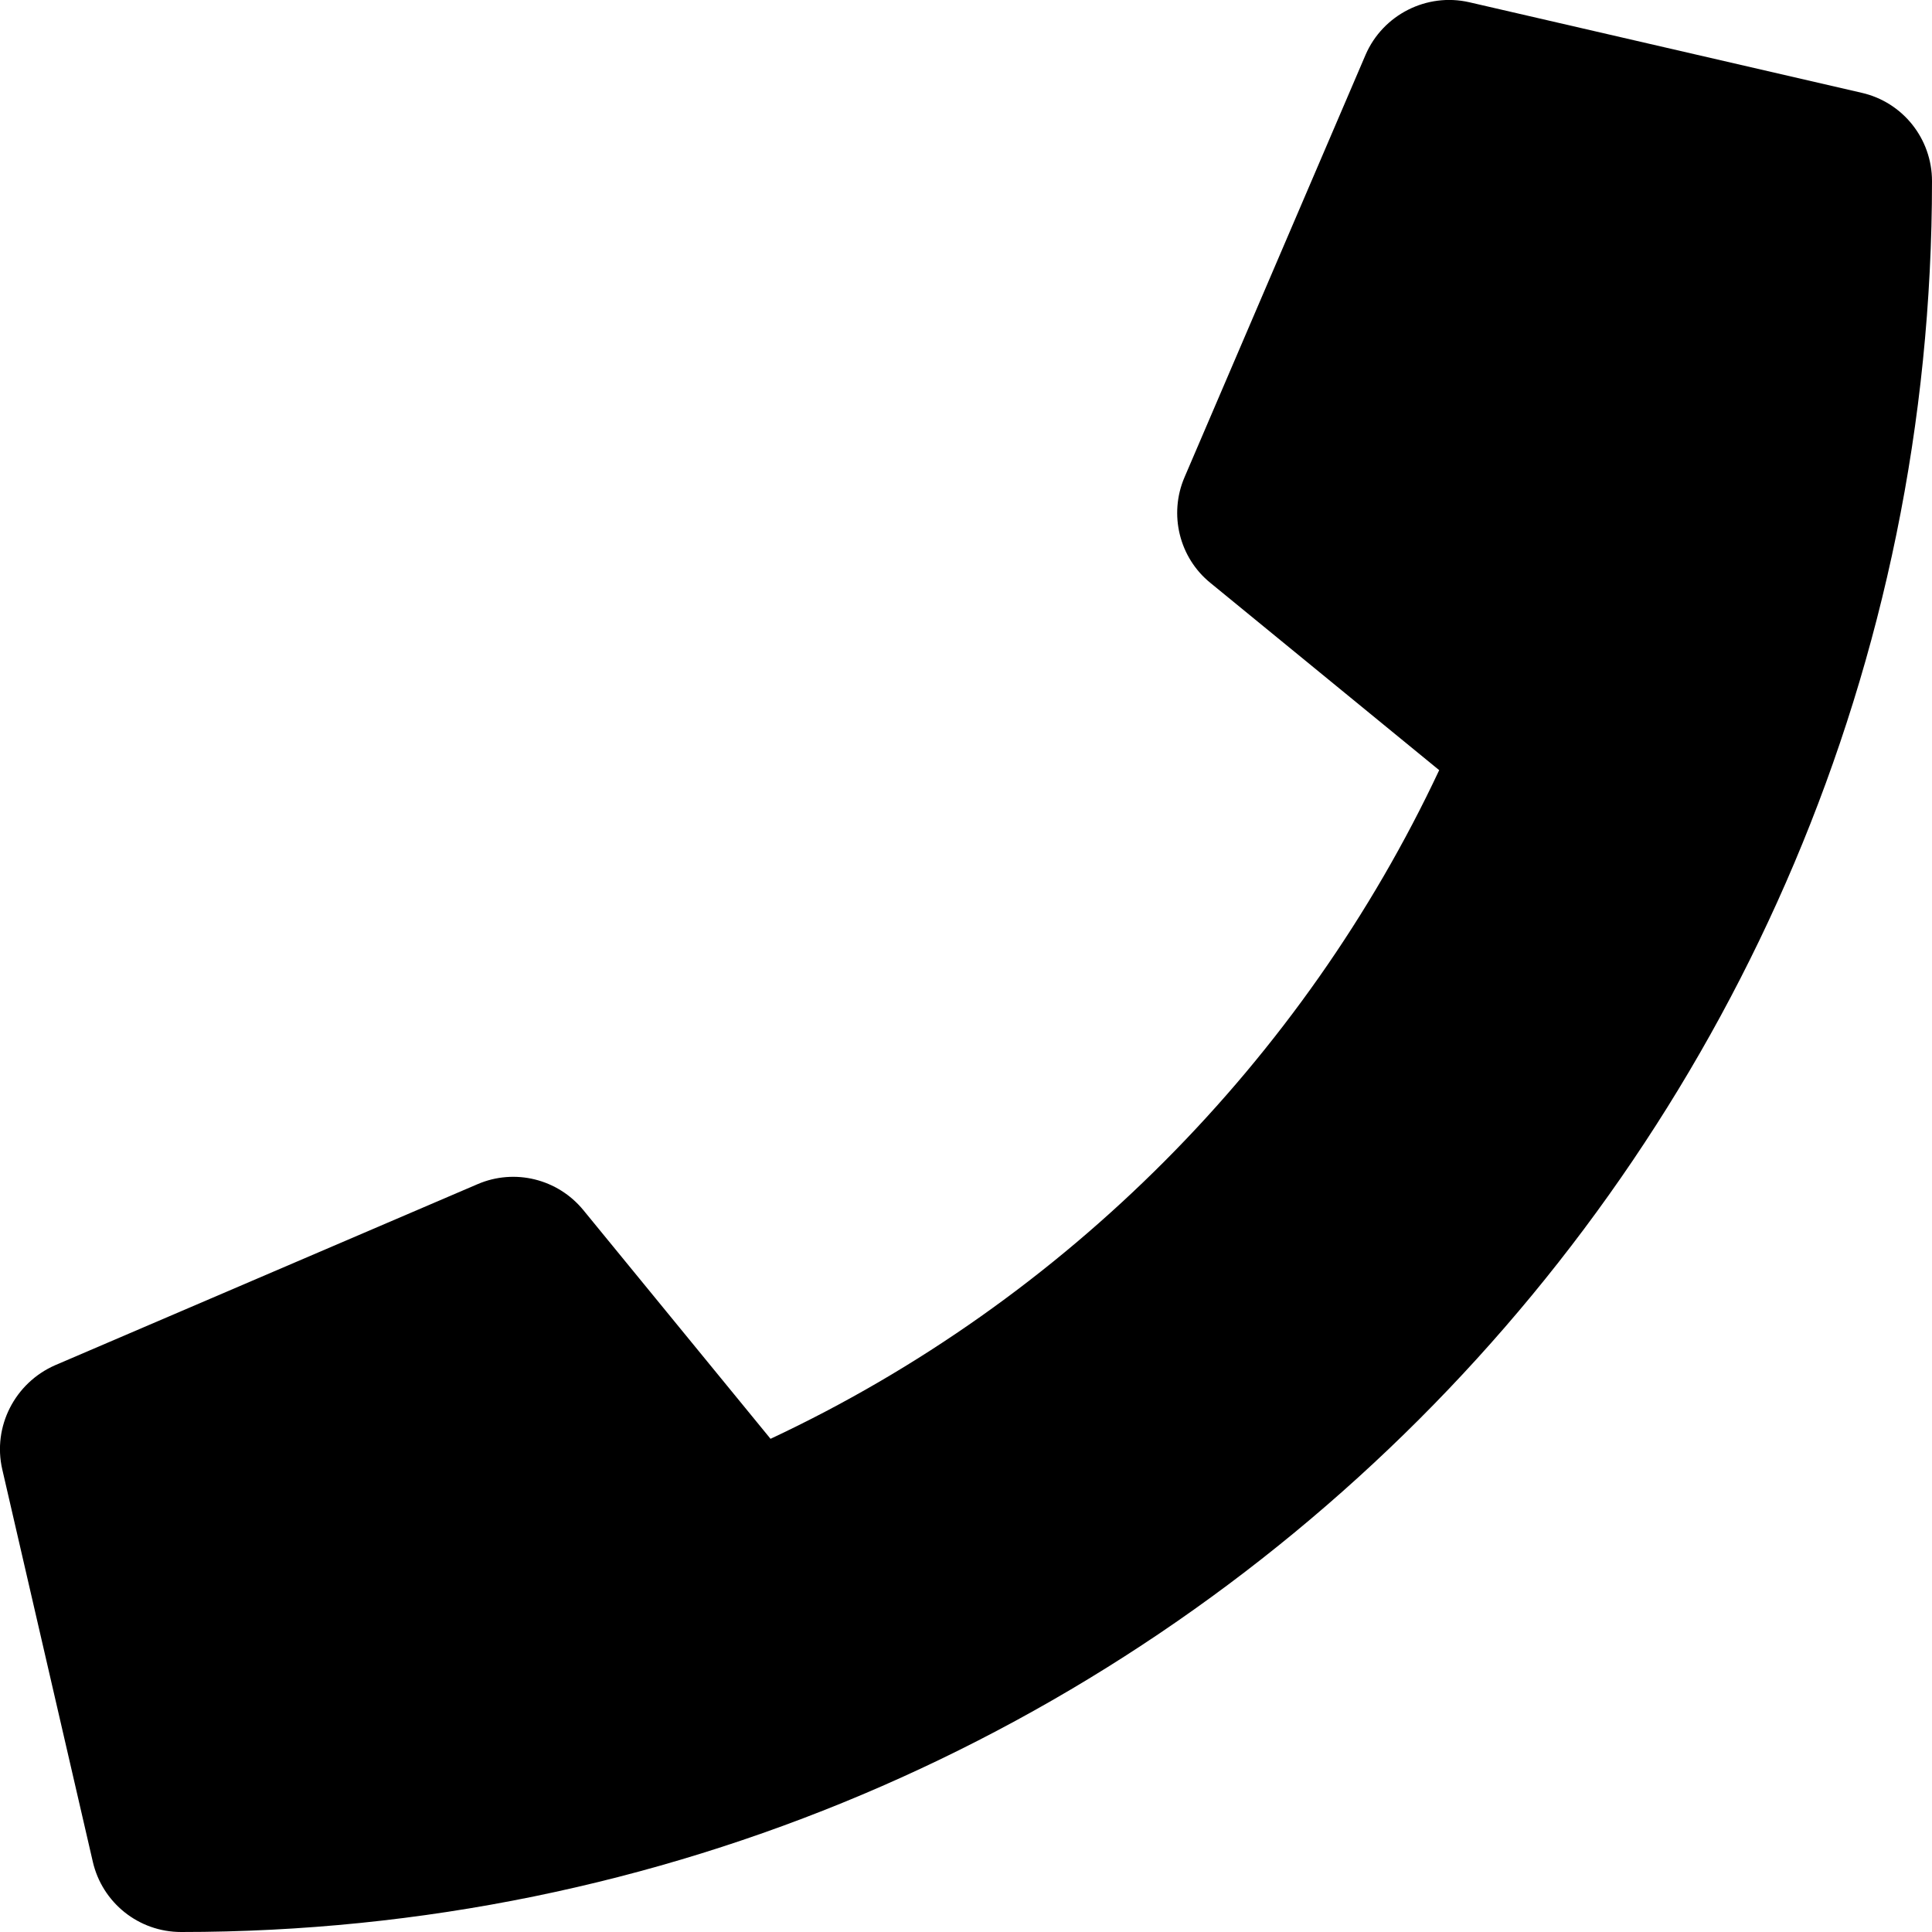
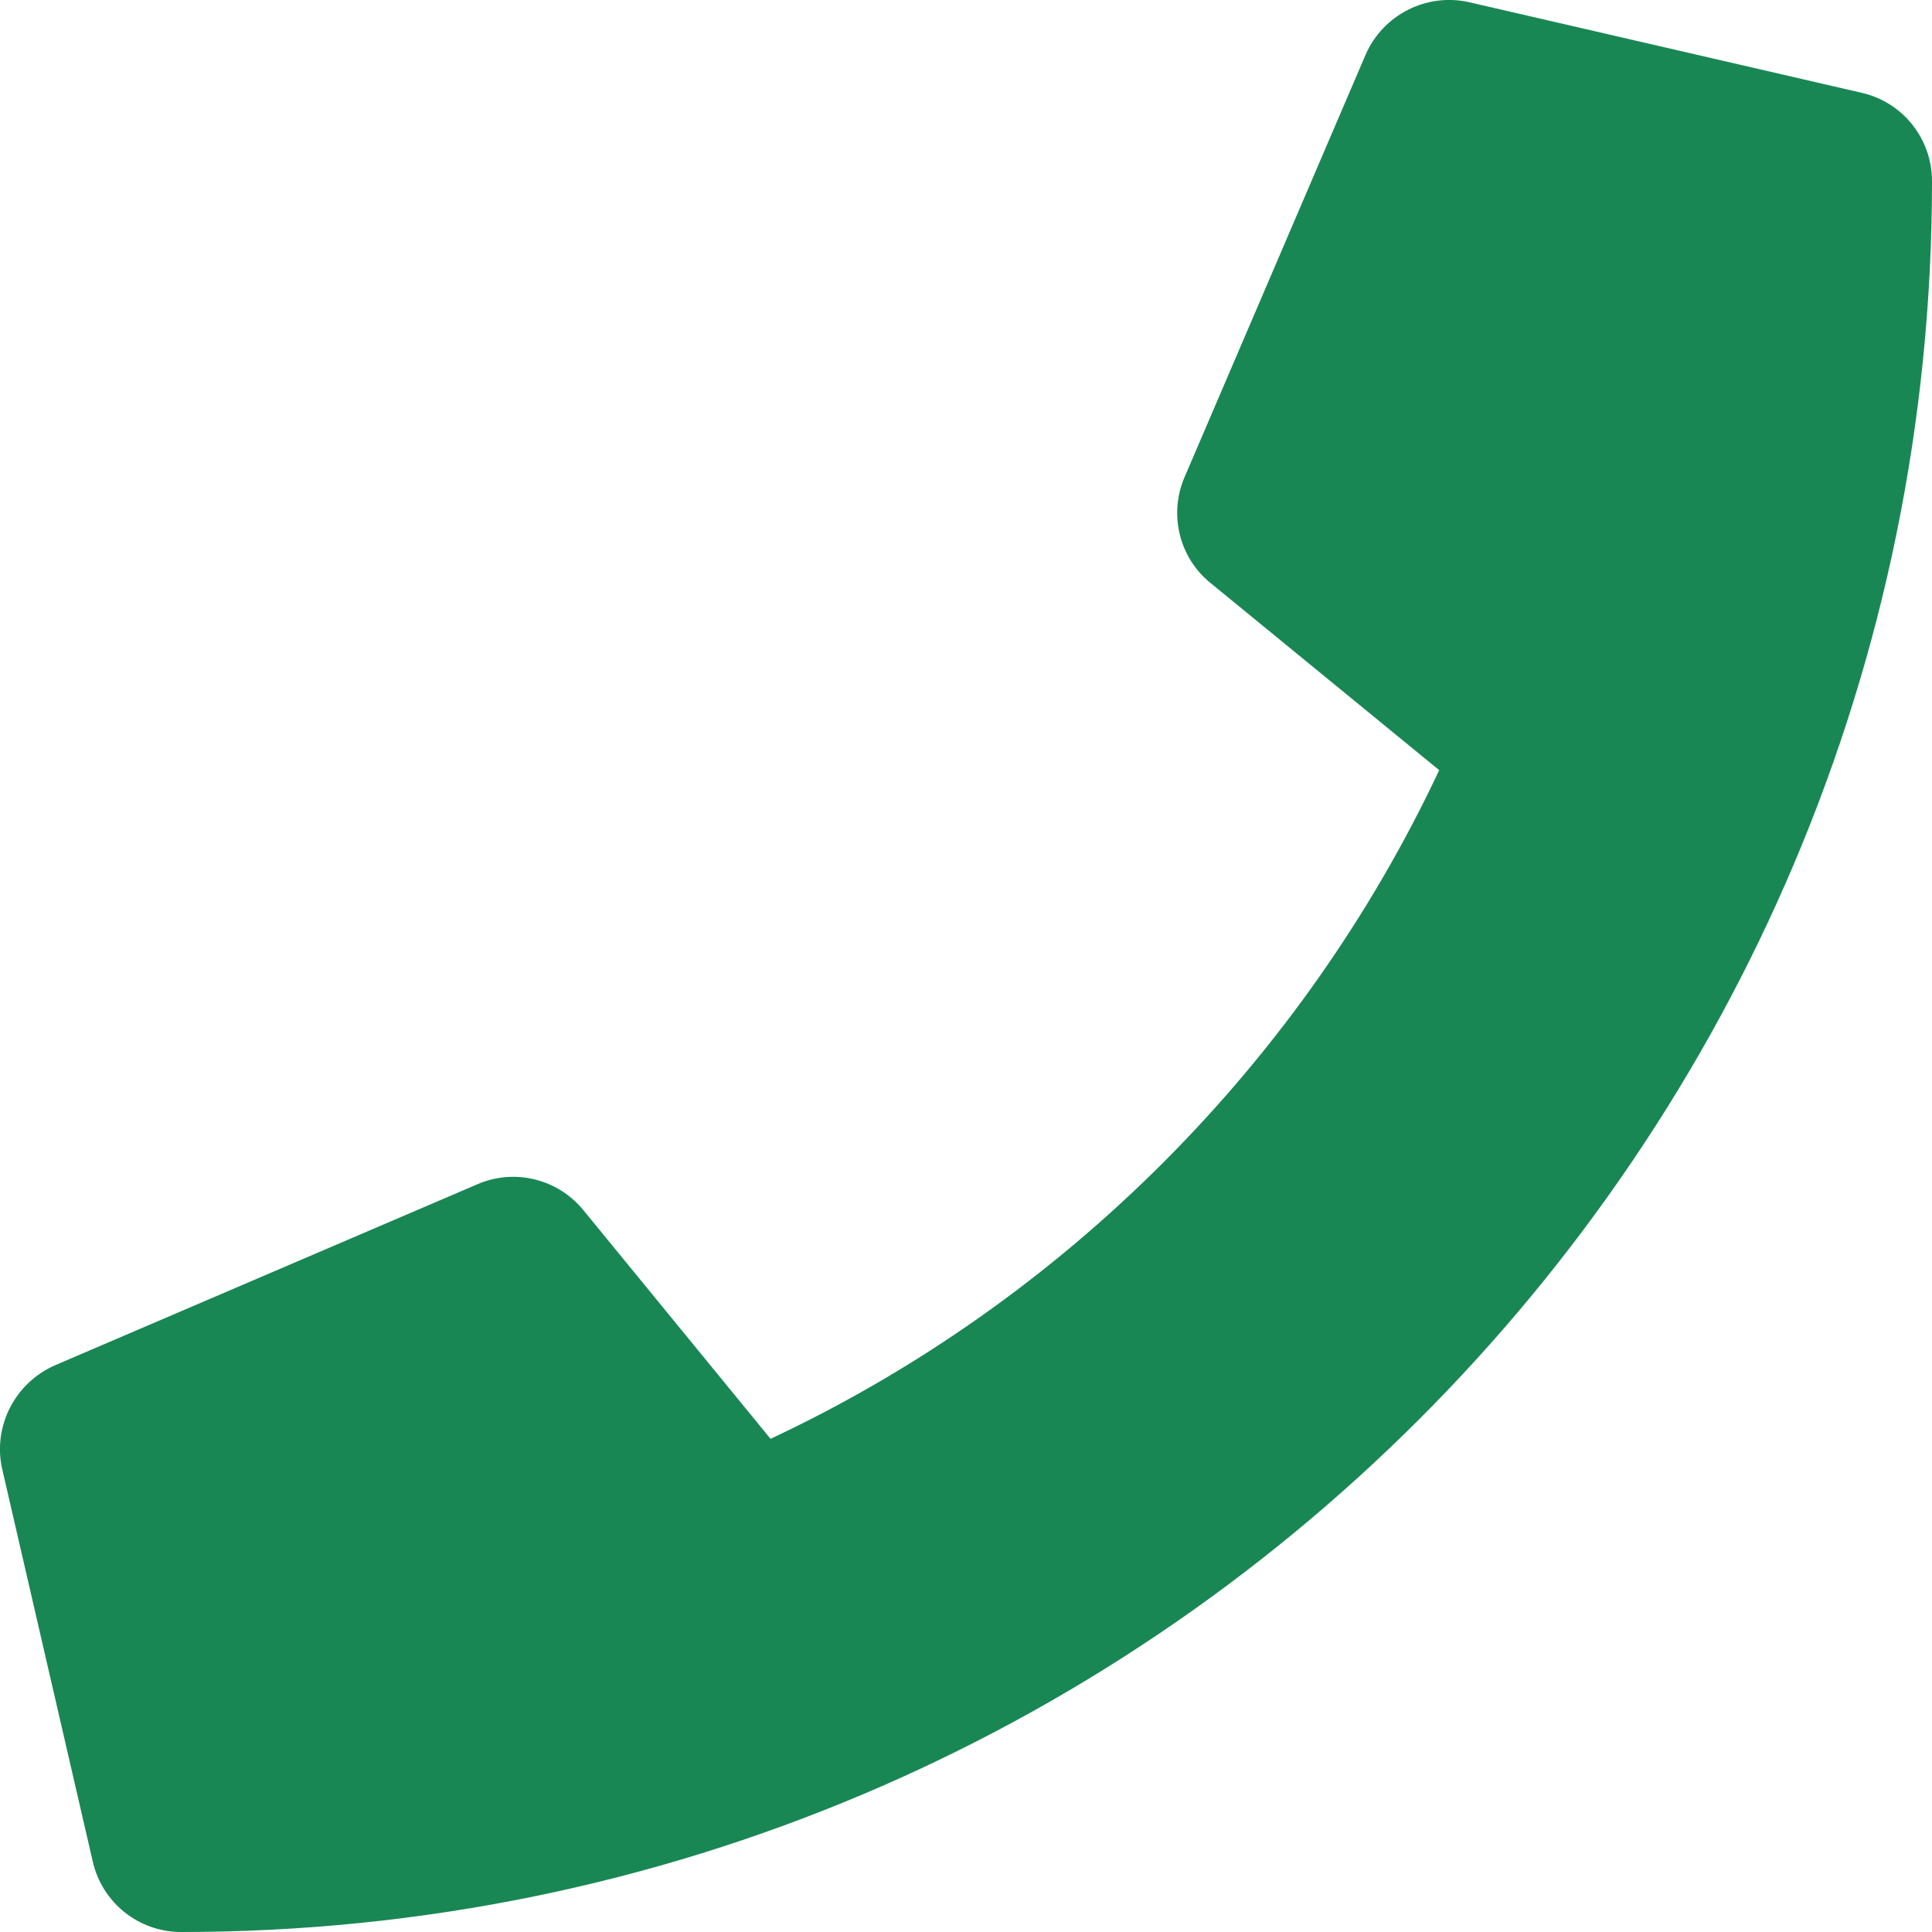
<svg xmlns="http://www.w3.org/2000/svg" aria-hidden="true" focusable="false" data-prefix="fas" data-icon="phone" class="svg-inline--fa fa-phone fa-w-16" role="img" viewBox="0 0 512 512">
-   <path fill="currentColor" d="M493.4 24.6l-104-24c-11.3-2.6-22.9 3.3-27.5 13.9l-48 112c-4.2 9.8-1.4 21.3 6.9 28l60.6 49.6c-36 76.7-98.9 140.5-177.2 177.2l-49.6-60.6c-6.8-8.3-18.2-11.1-28-6.9l-112 48C3.9 366.5-2 378.1.6 389.4l24 104C27.1 504.2 36.7 512 48 512c256.1 0 464-207.5 464-464 0-11.2-7.7-20.9-18.6-23.4z" />
+   <path fill="#198754" d="M493.4 24.6l-104-24c-11.3-2.6-22.9 3.3-27.5 13.9l-48 112c-4.2 9.8-1.4 21.3 6.9 28l60.6 49.6c-36 76.7-98.9 140.5-177.2 177.2l-49.6-60.6c-6.8-8.3-18.2-11.1-28-6.9l-112 48C3.9 366.5-2 378.1.6 389.4l24 104C27.1 504.2 36.7 512 48 512c256.1 0 464-207.5 464-464 0-11.2-7.7-20.9-18.6-23.4z" />
</svg>
